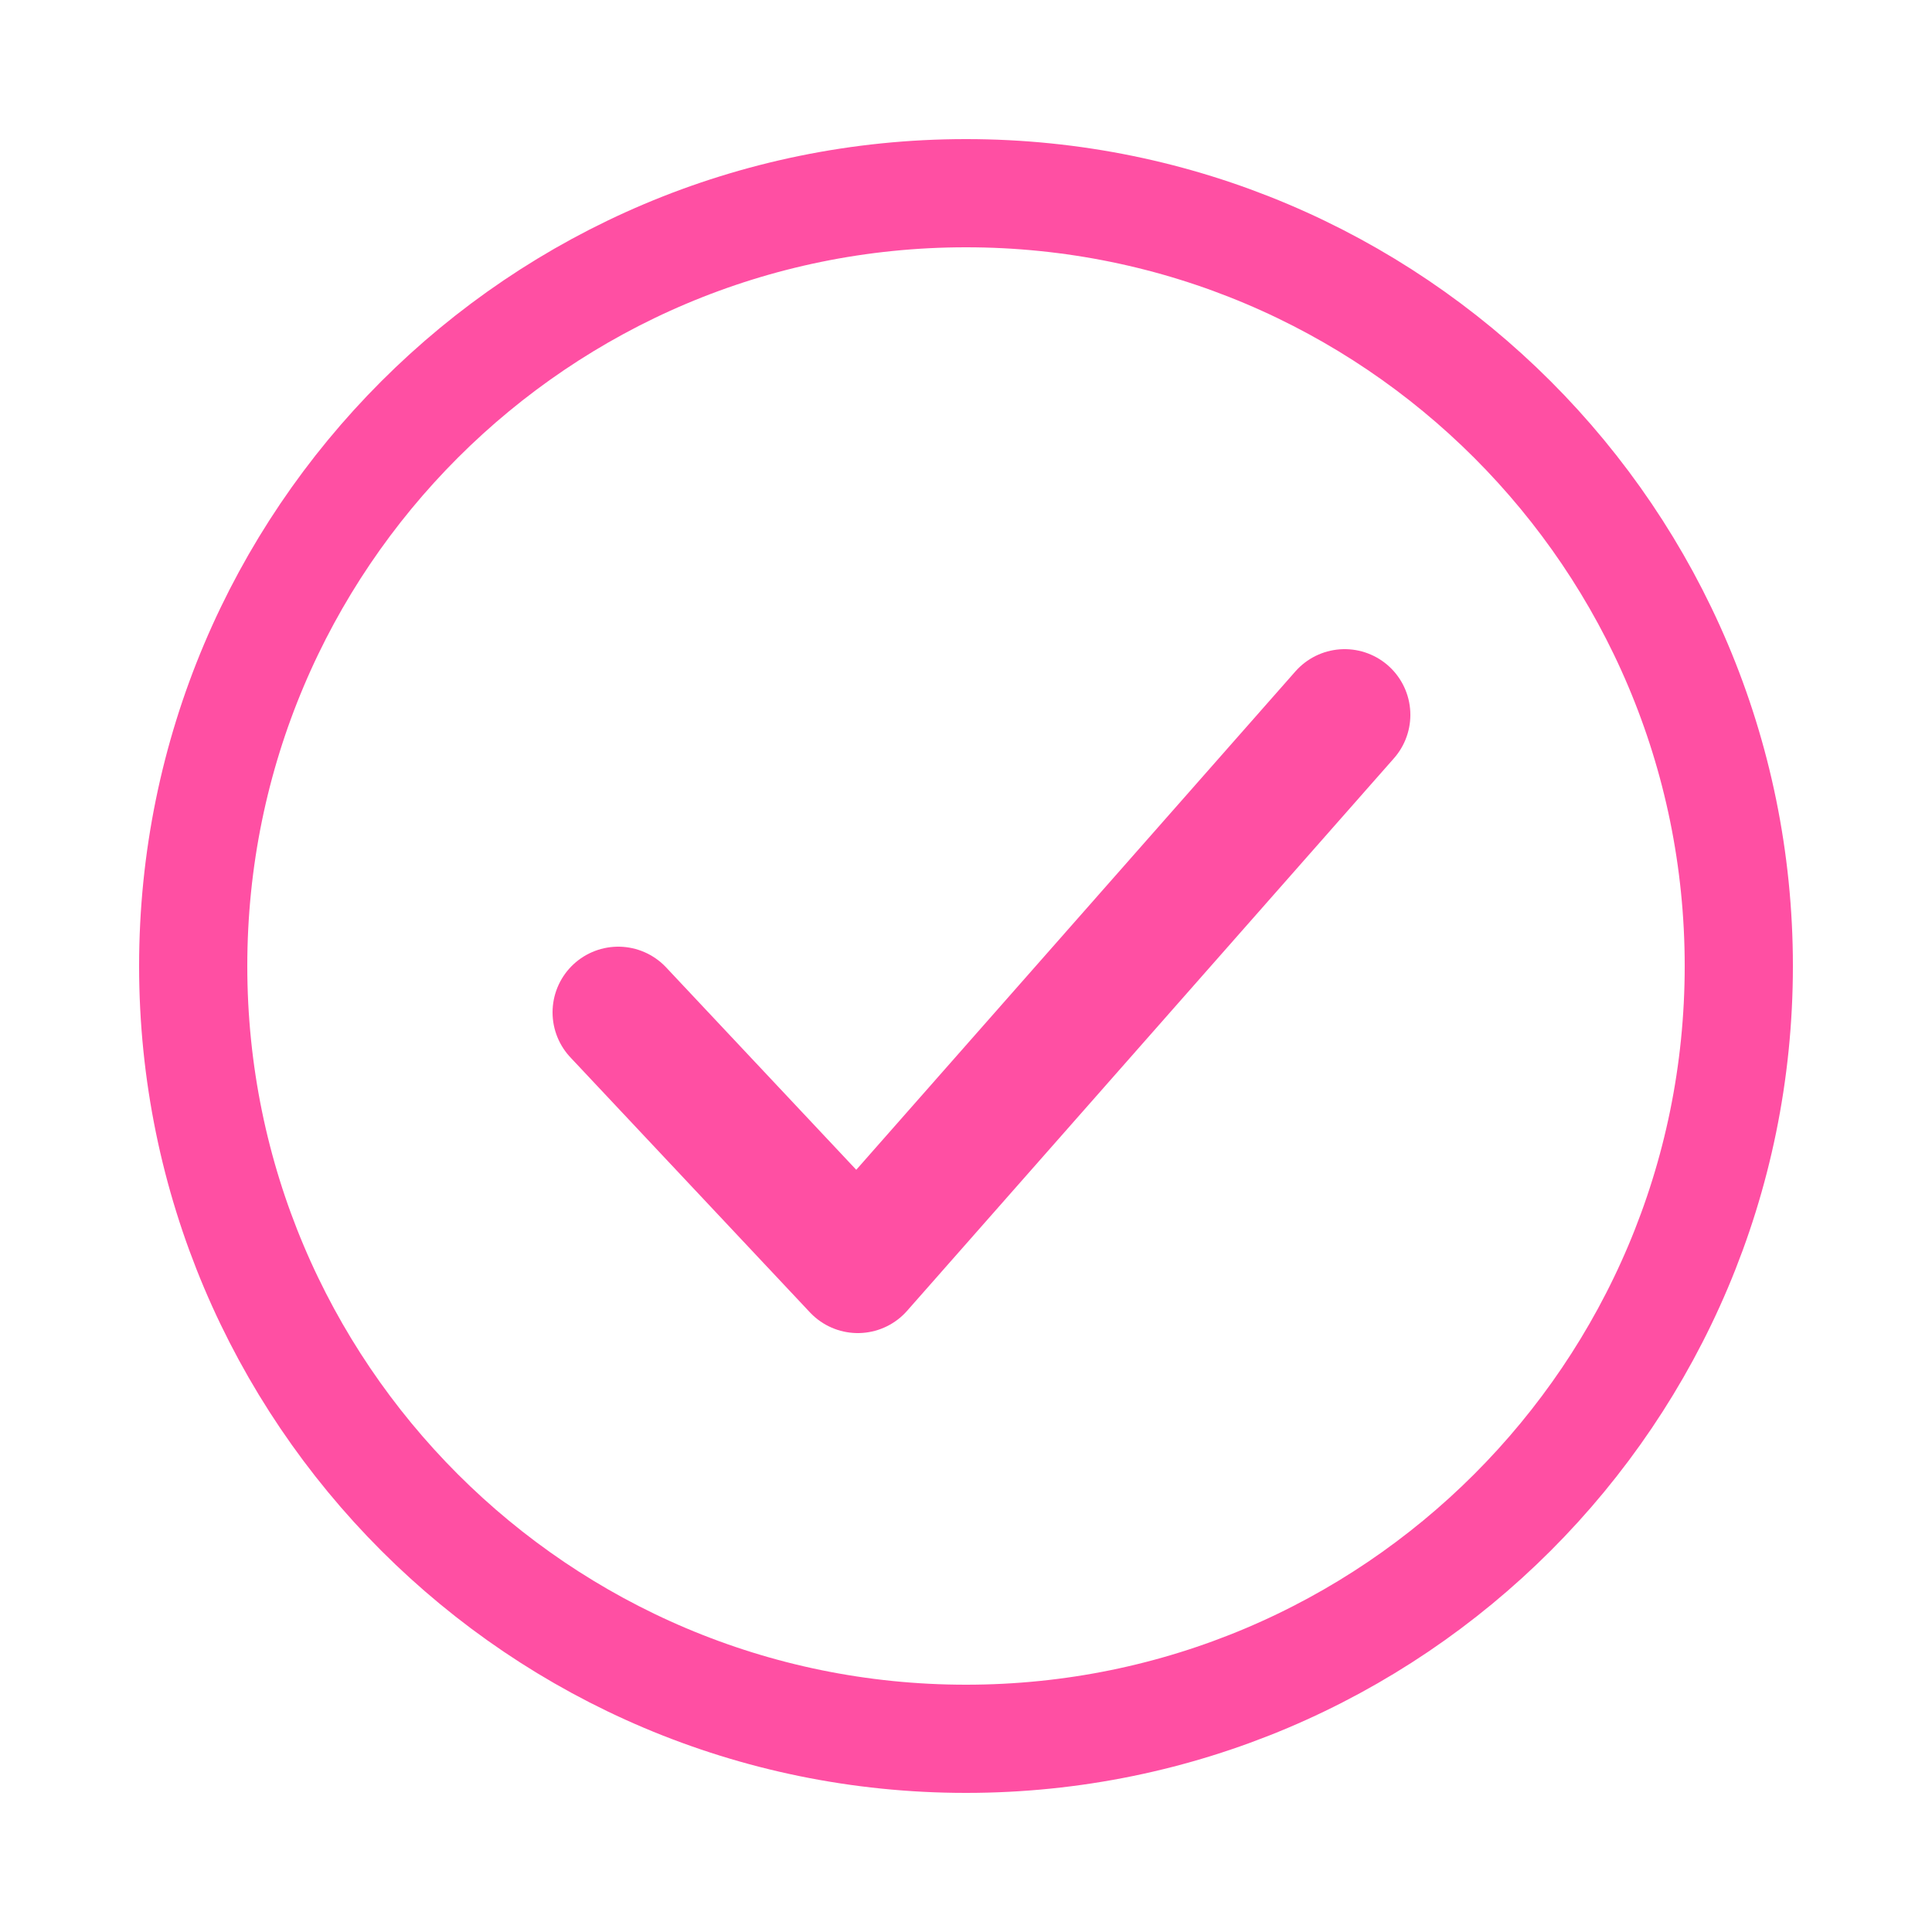
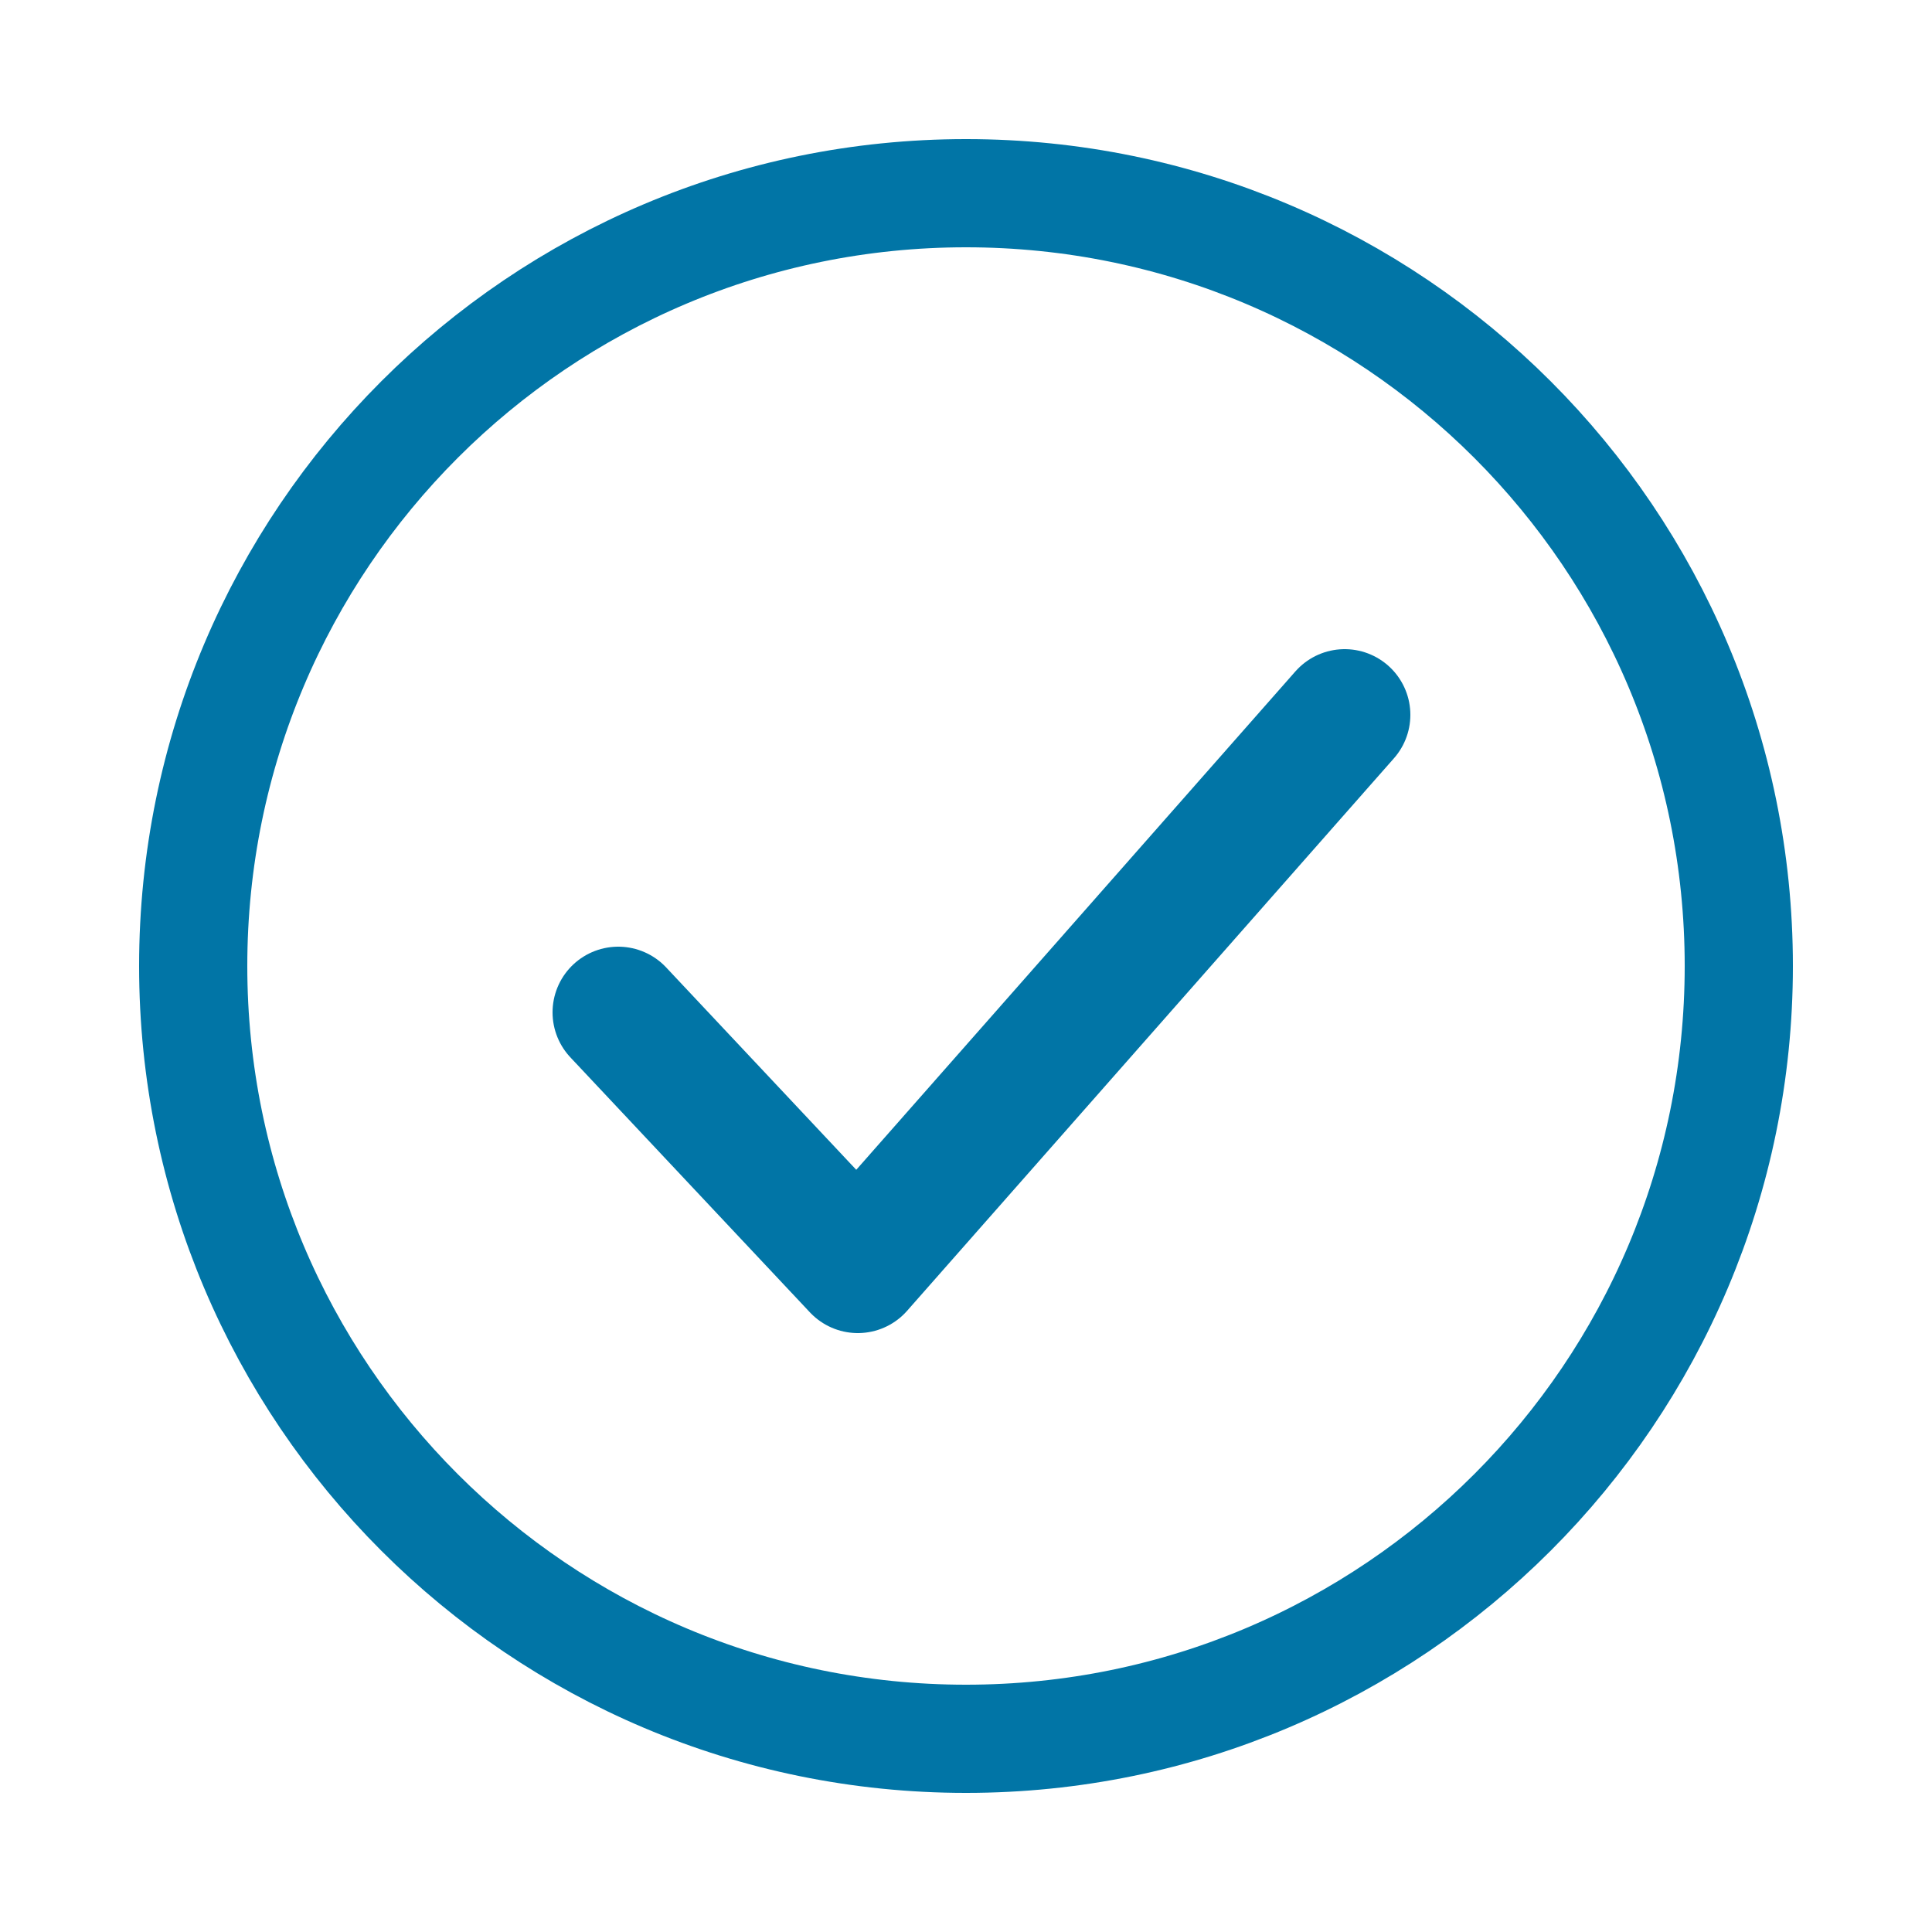
<svg xmlns="http://www.w3.org/2000/svg" viewBox="0 0 500 500">
-   <circle cx="250" cy="250" r="200" fill="none" stroke="#ff4fa3" stroke-width="28" />
-   <path d="M160 262 L222 328 L348 185" fill="none" stroke="#ff4fa3" stroke-width="34" stroke-linecap="round" stroke-linejoin="round" />
+   <circle cx="250" cy="250" r="200" fill="none" stroke="#0175a6" stroke-width="28" />
+   <path d="M160 262 L222 328 L348 185" fill="none" stroke="#0175a6" stroke-width="34" stroke-linecap="round" stroke-linejoin="round" />
</svg>
